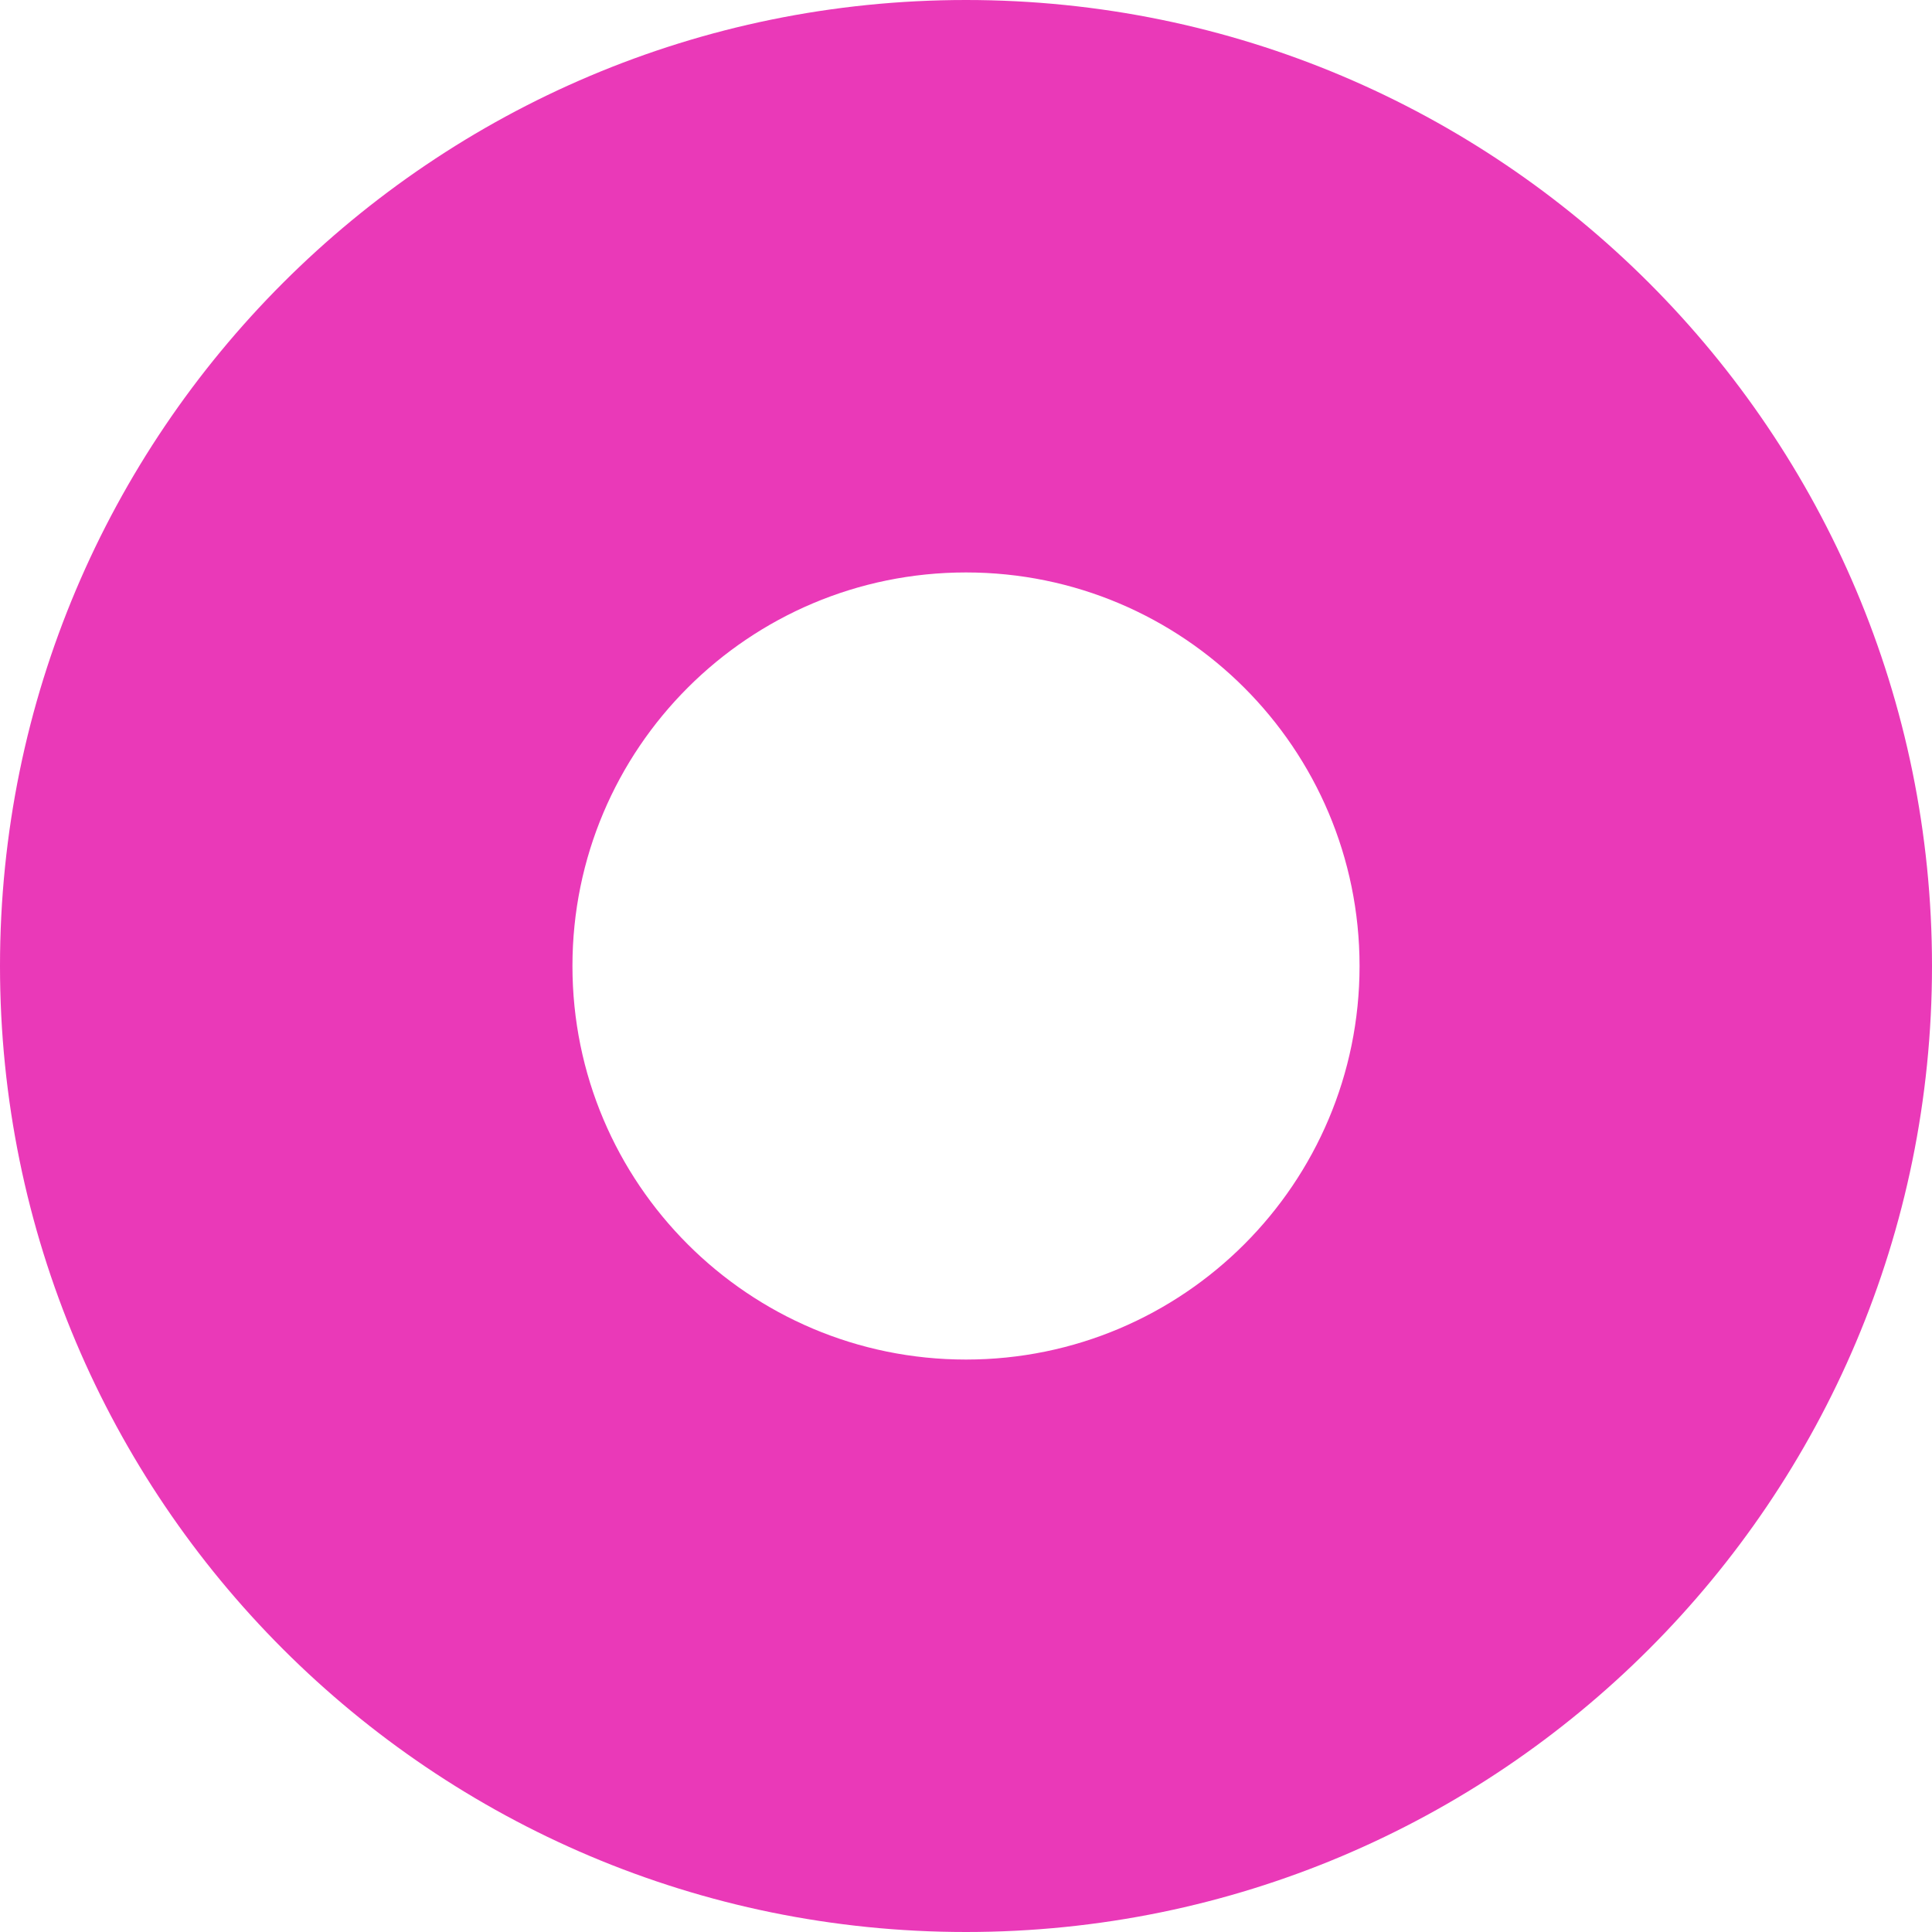
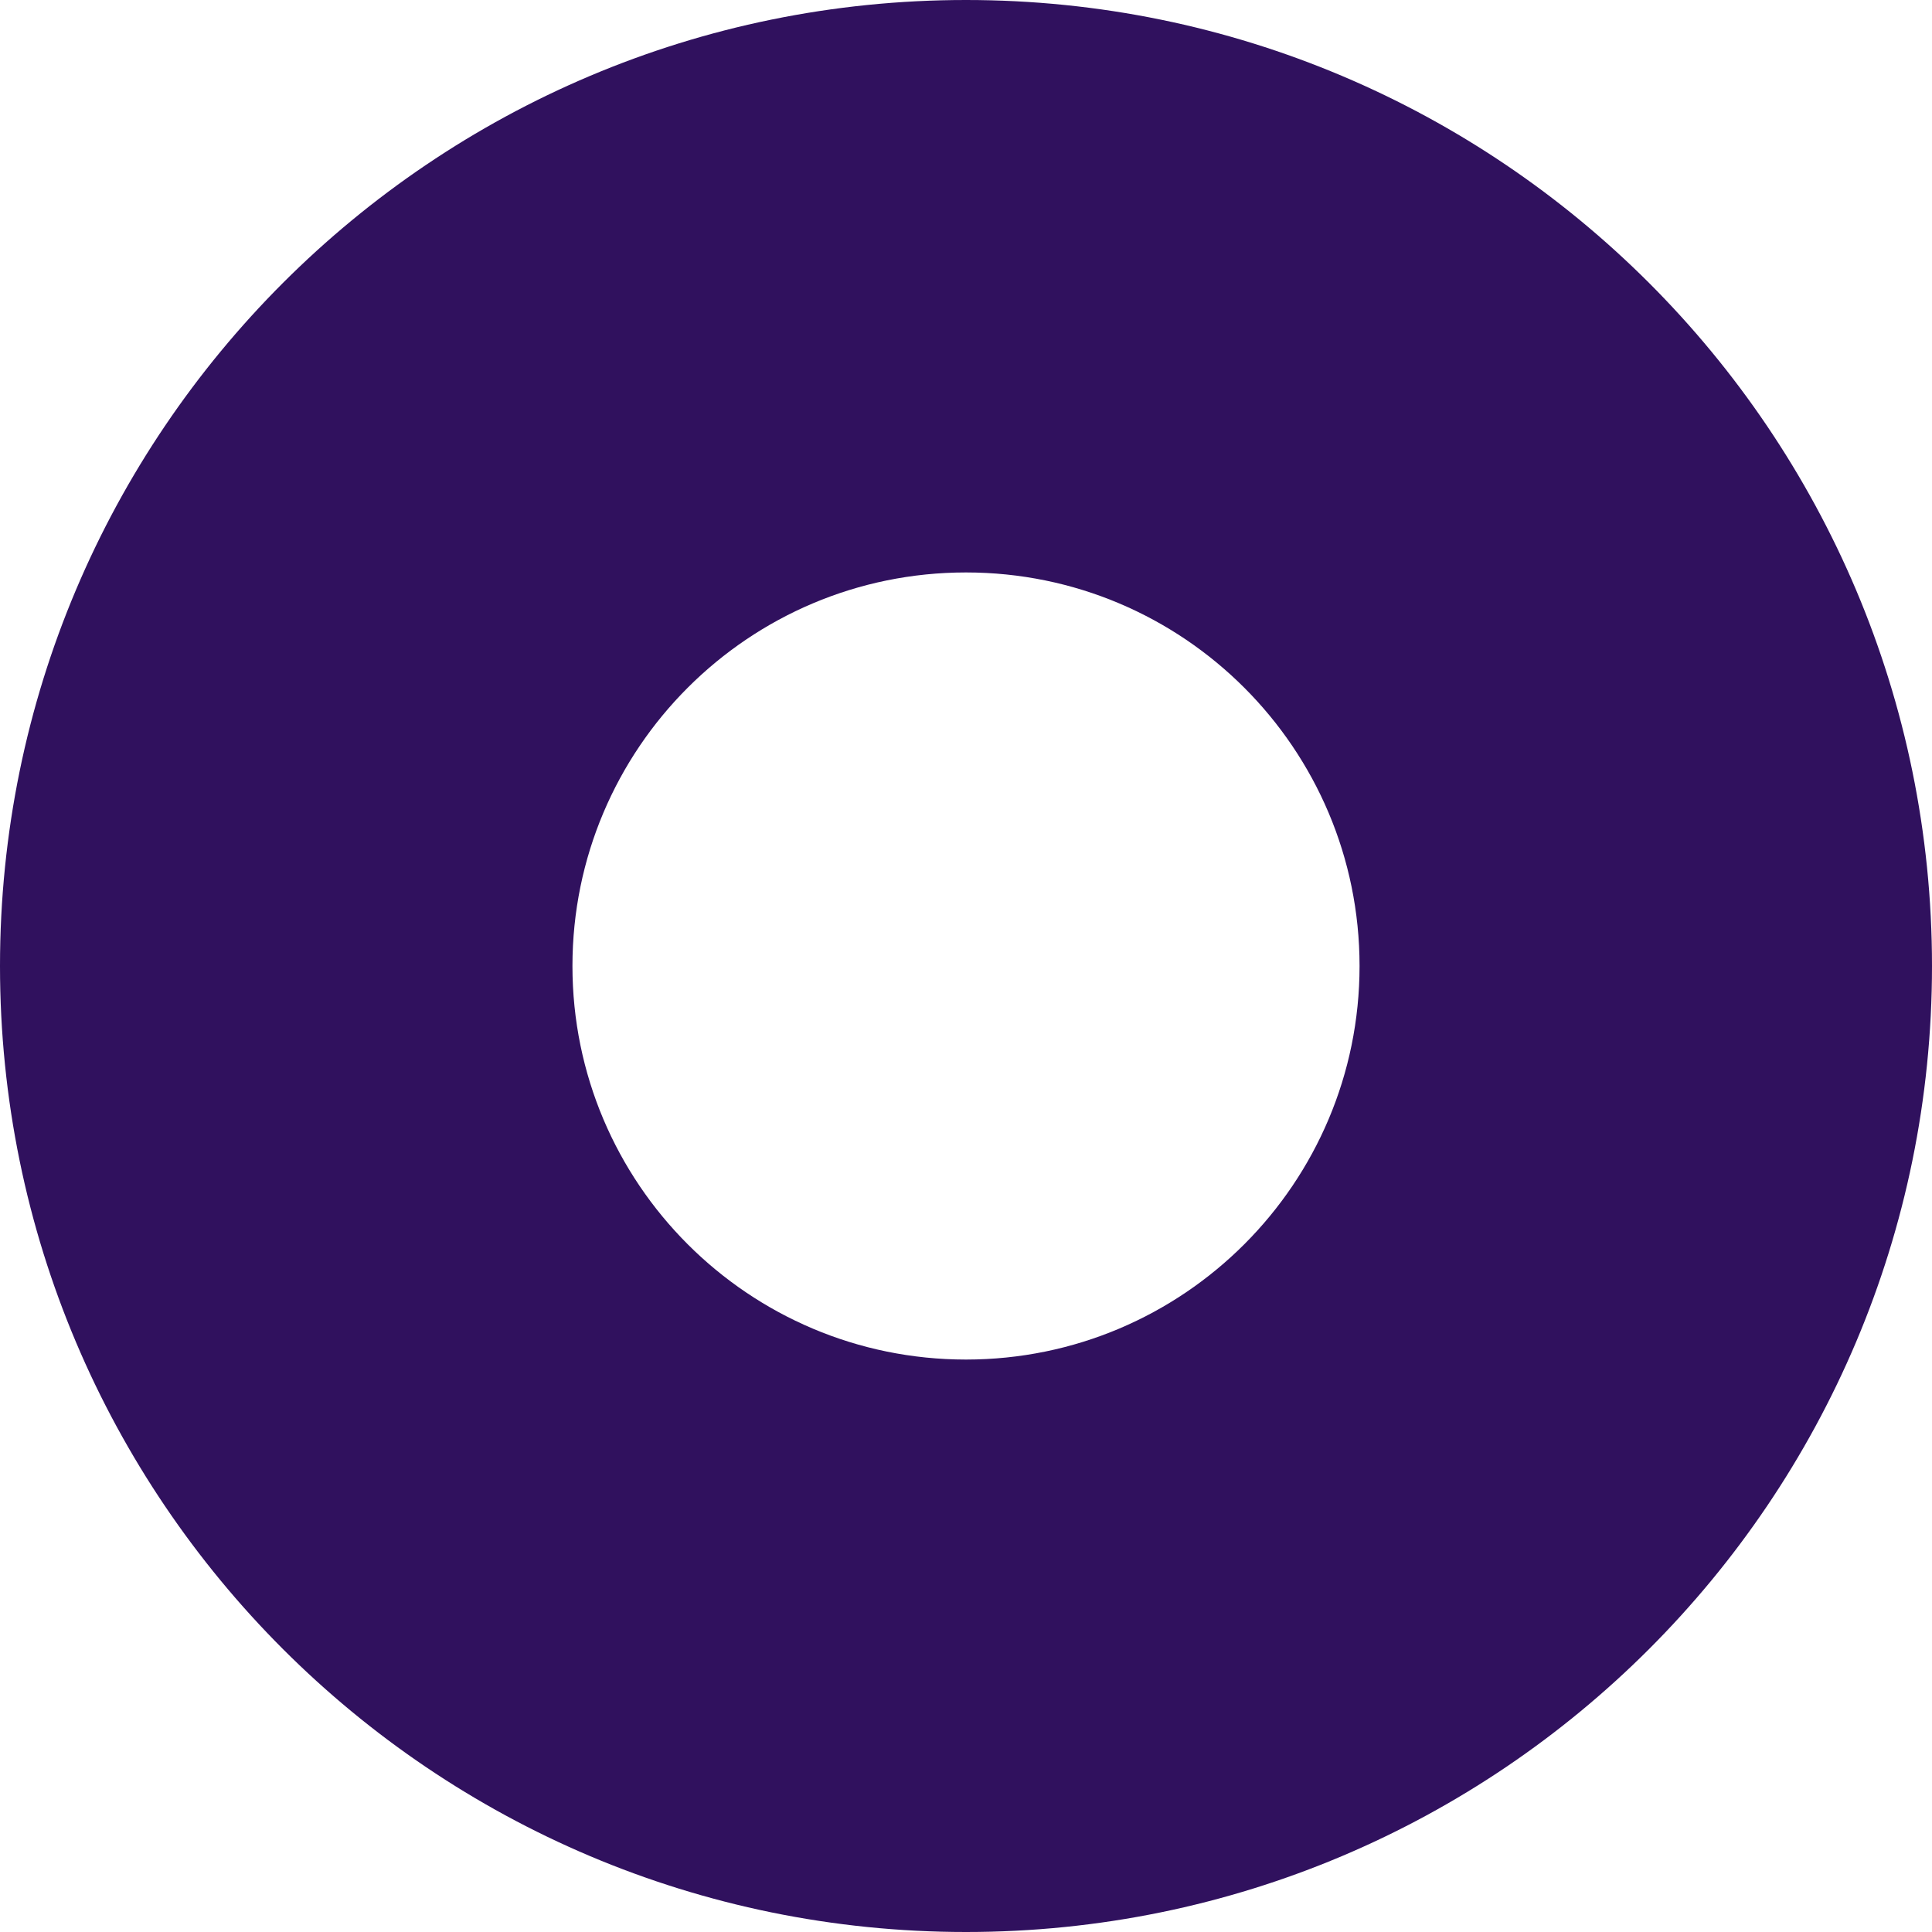
<svg xmlns="http://www.w3.org/2000/svg" width="64" height="64">
-   <path d="M32 0c17.673 0 32 14.327 32 32 0 17.673-14.327 32-32 32C14.327 64 0 49.673 0 32 0 14.327 14.327 0 32 0Zm0 18.963c-7.2 0-13.037 5.837-13.037 13.037 0 7.2 5.837 13.037 13.037 13.037 7.2 0 13.037-5.837 13.037-13.037 0-7.2-5.837-13.037-13.037-13.037Z" fill="#ea39b8" />
+   <path d="M32 0c17.673 0 32 14.327 32 32 0 17.673-14.327 32-32 32C14.327 64 0 49.673 0 32 0 14.327 14.327 0 32 0Zm0 18.963c-7.2 0-13.037 5.837-13.037 13.037 0 7.2 5.837 13.037 13.037 13.037 7.2 0 13.037-5.837 13.037-13.037 0-7.2-5.837-13.037-13.037-13.037Z" fill="#30115e " />
</svg>
